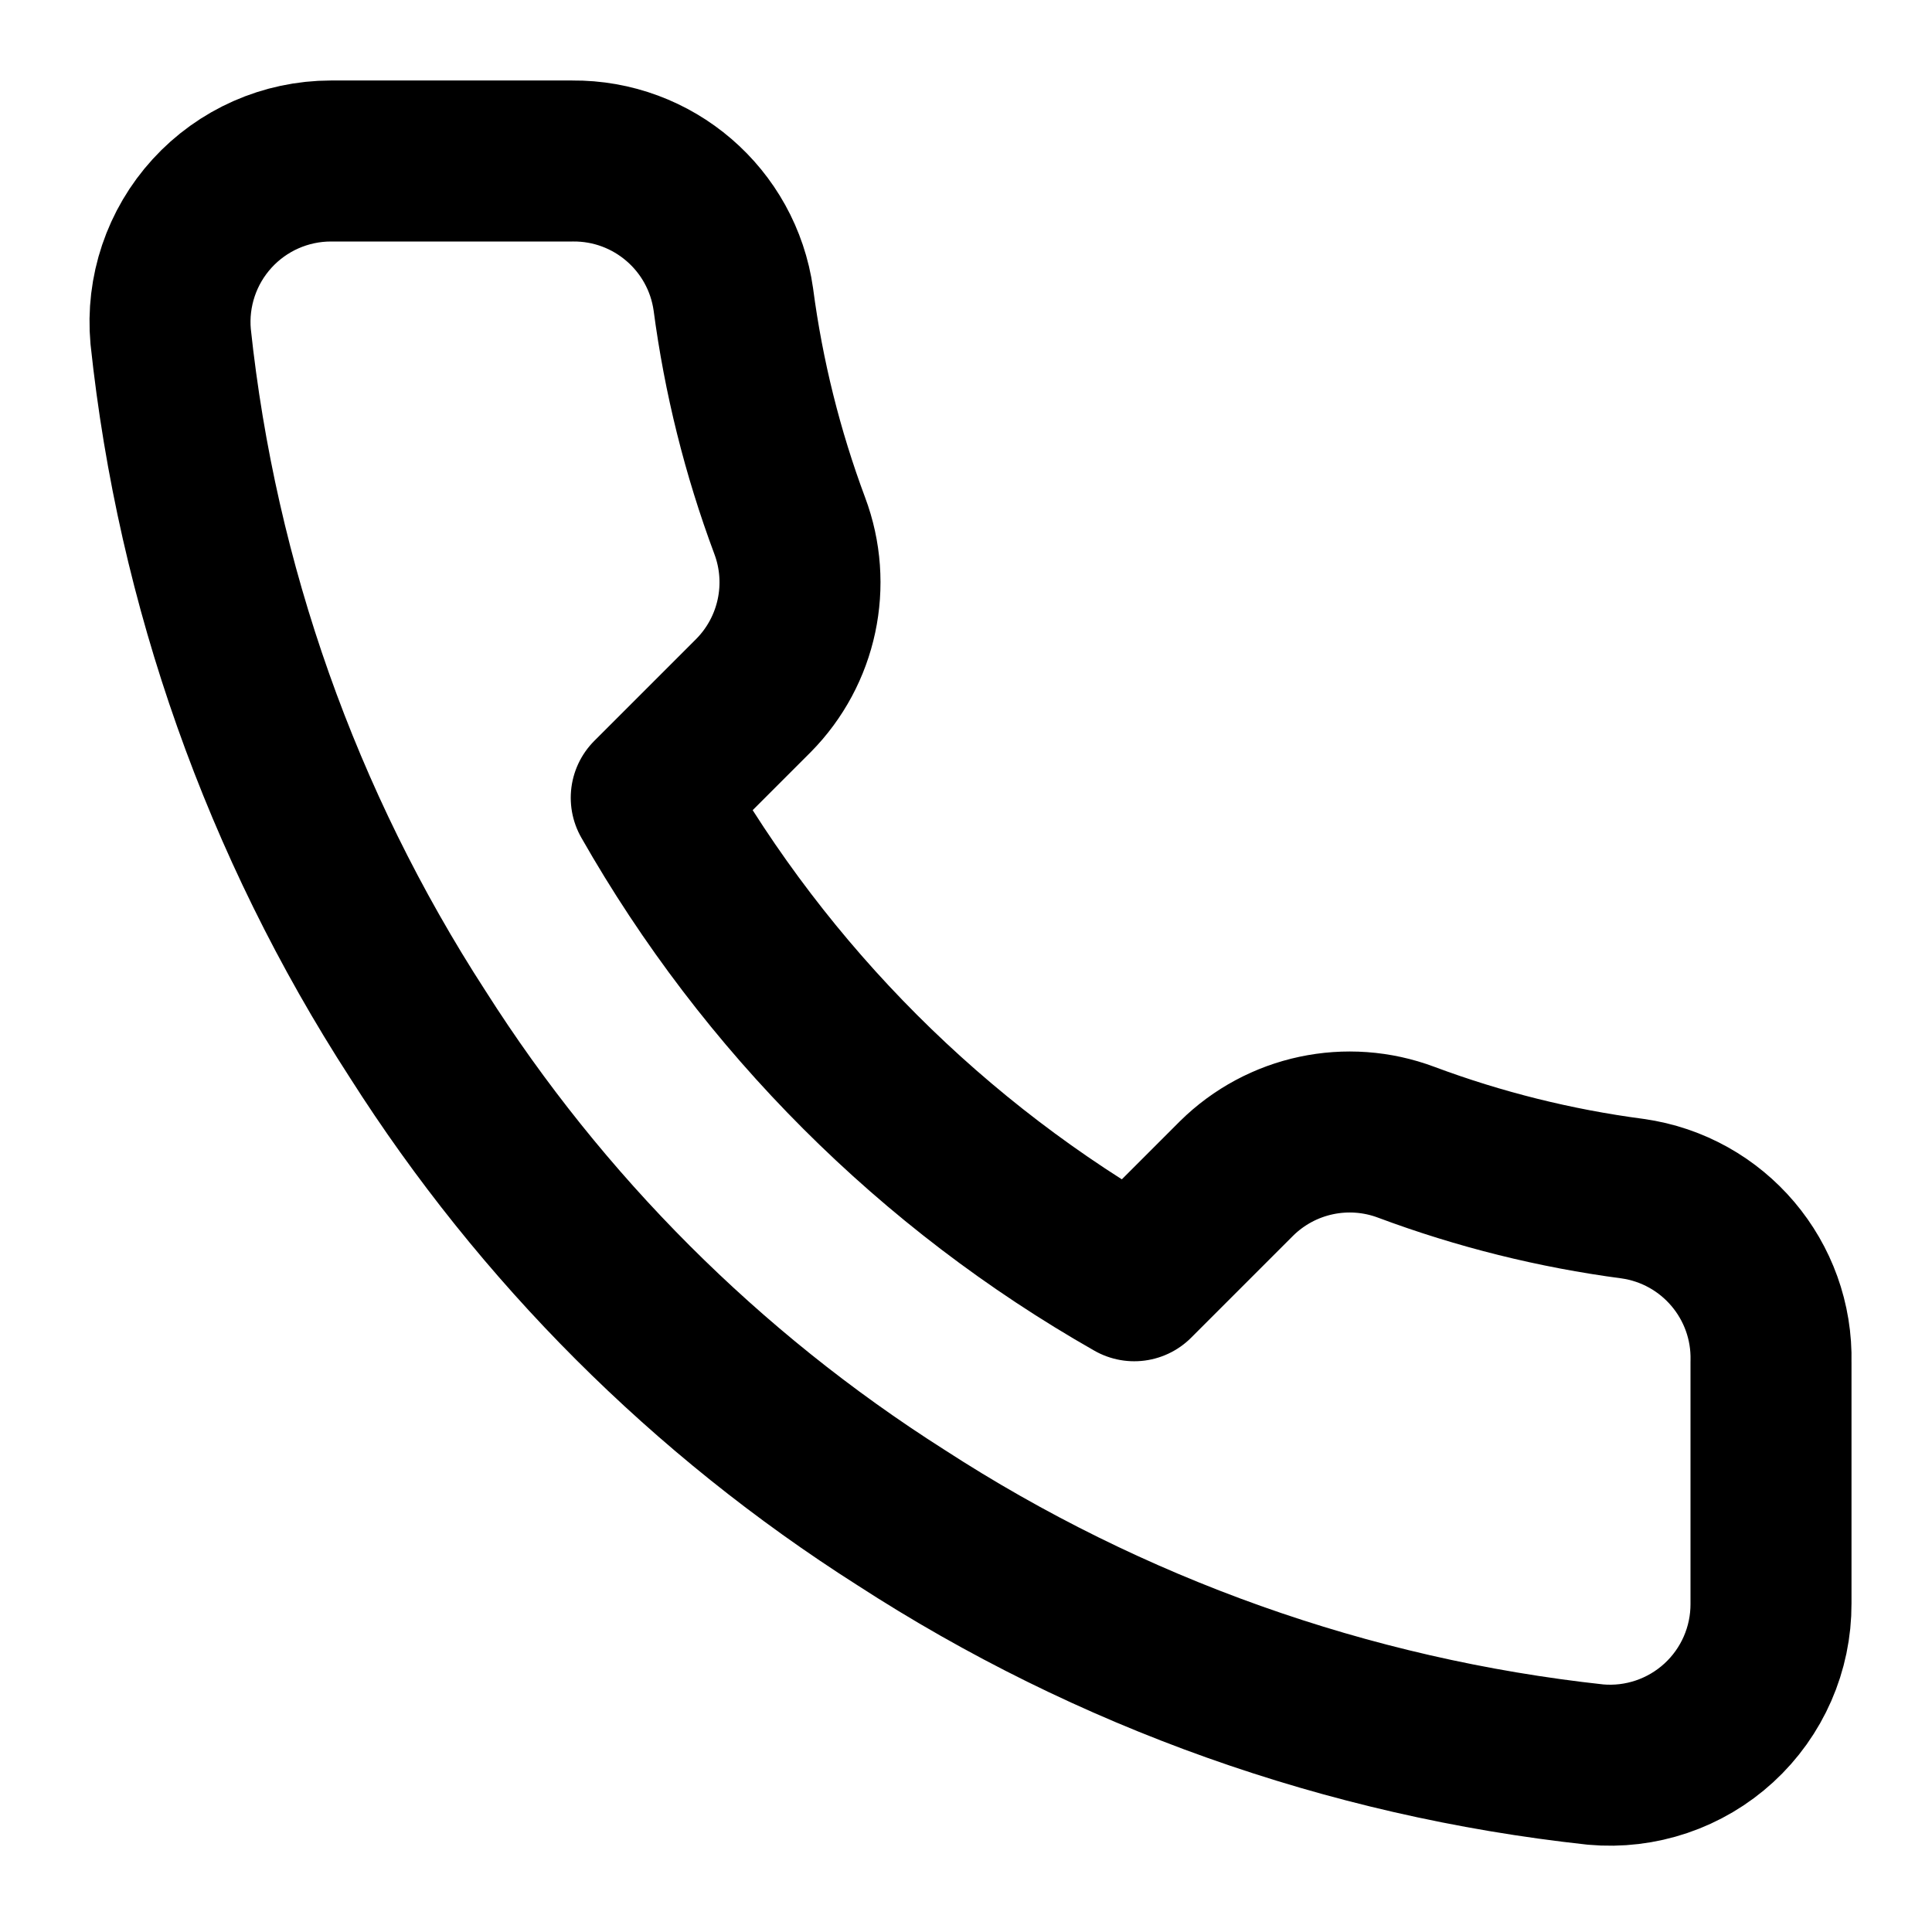
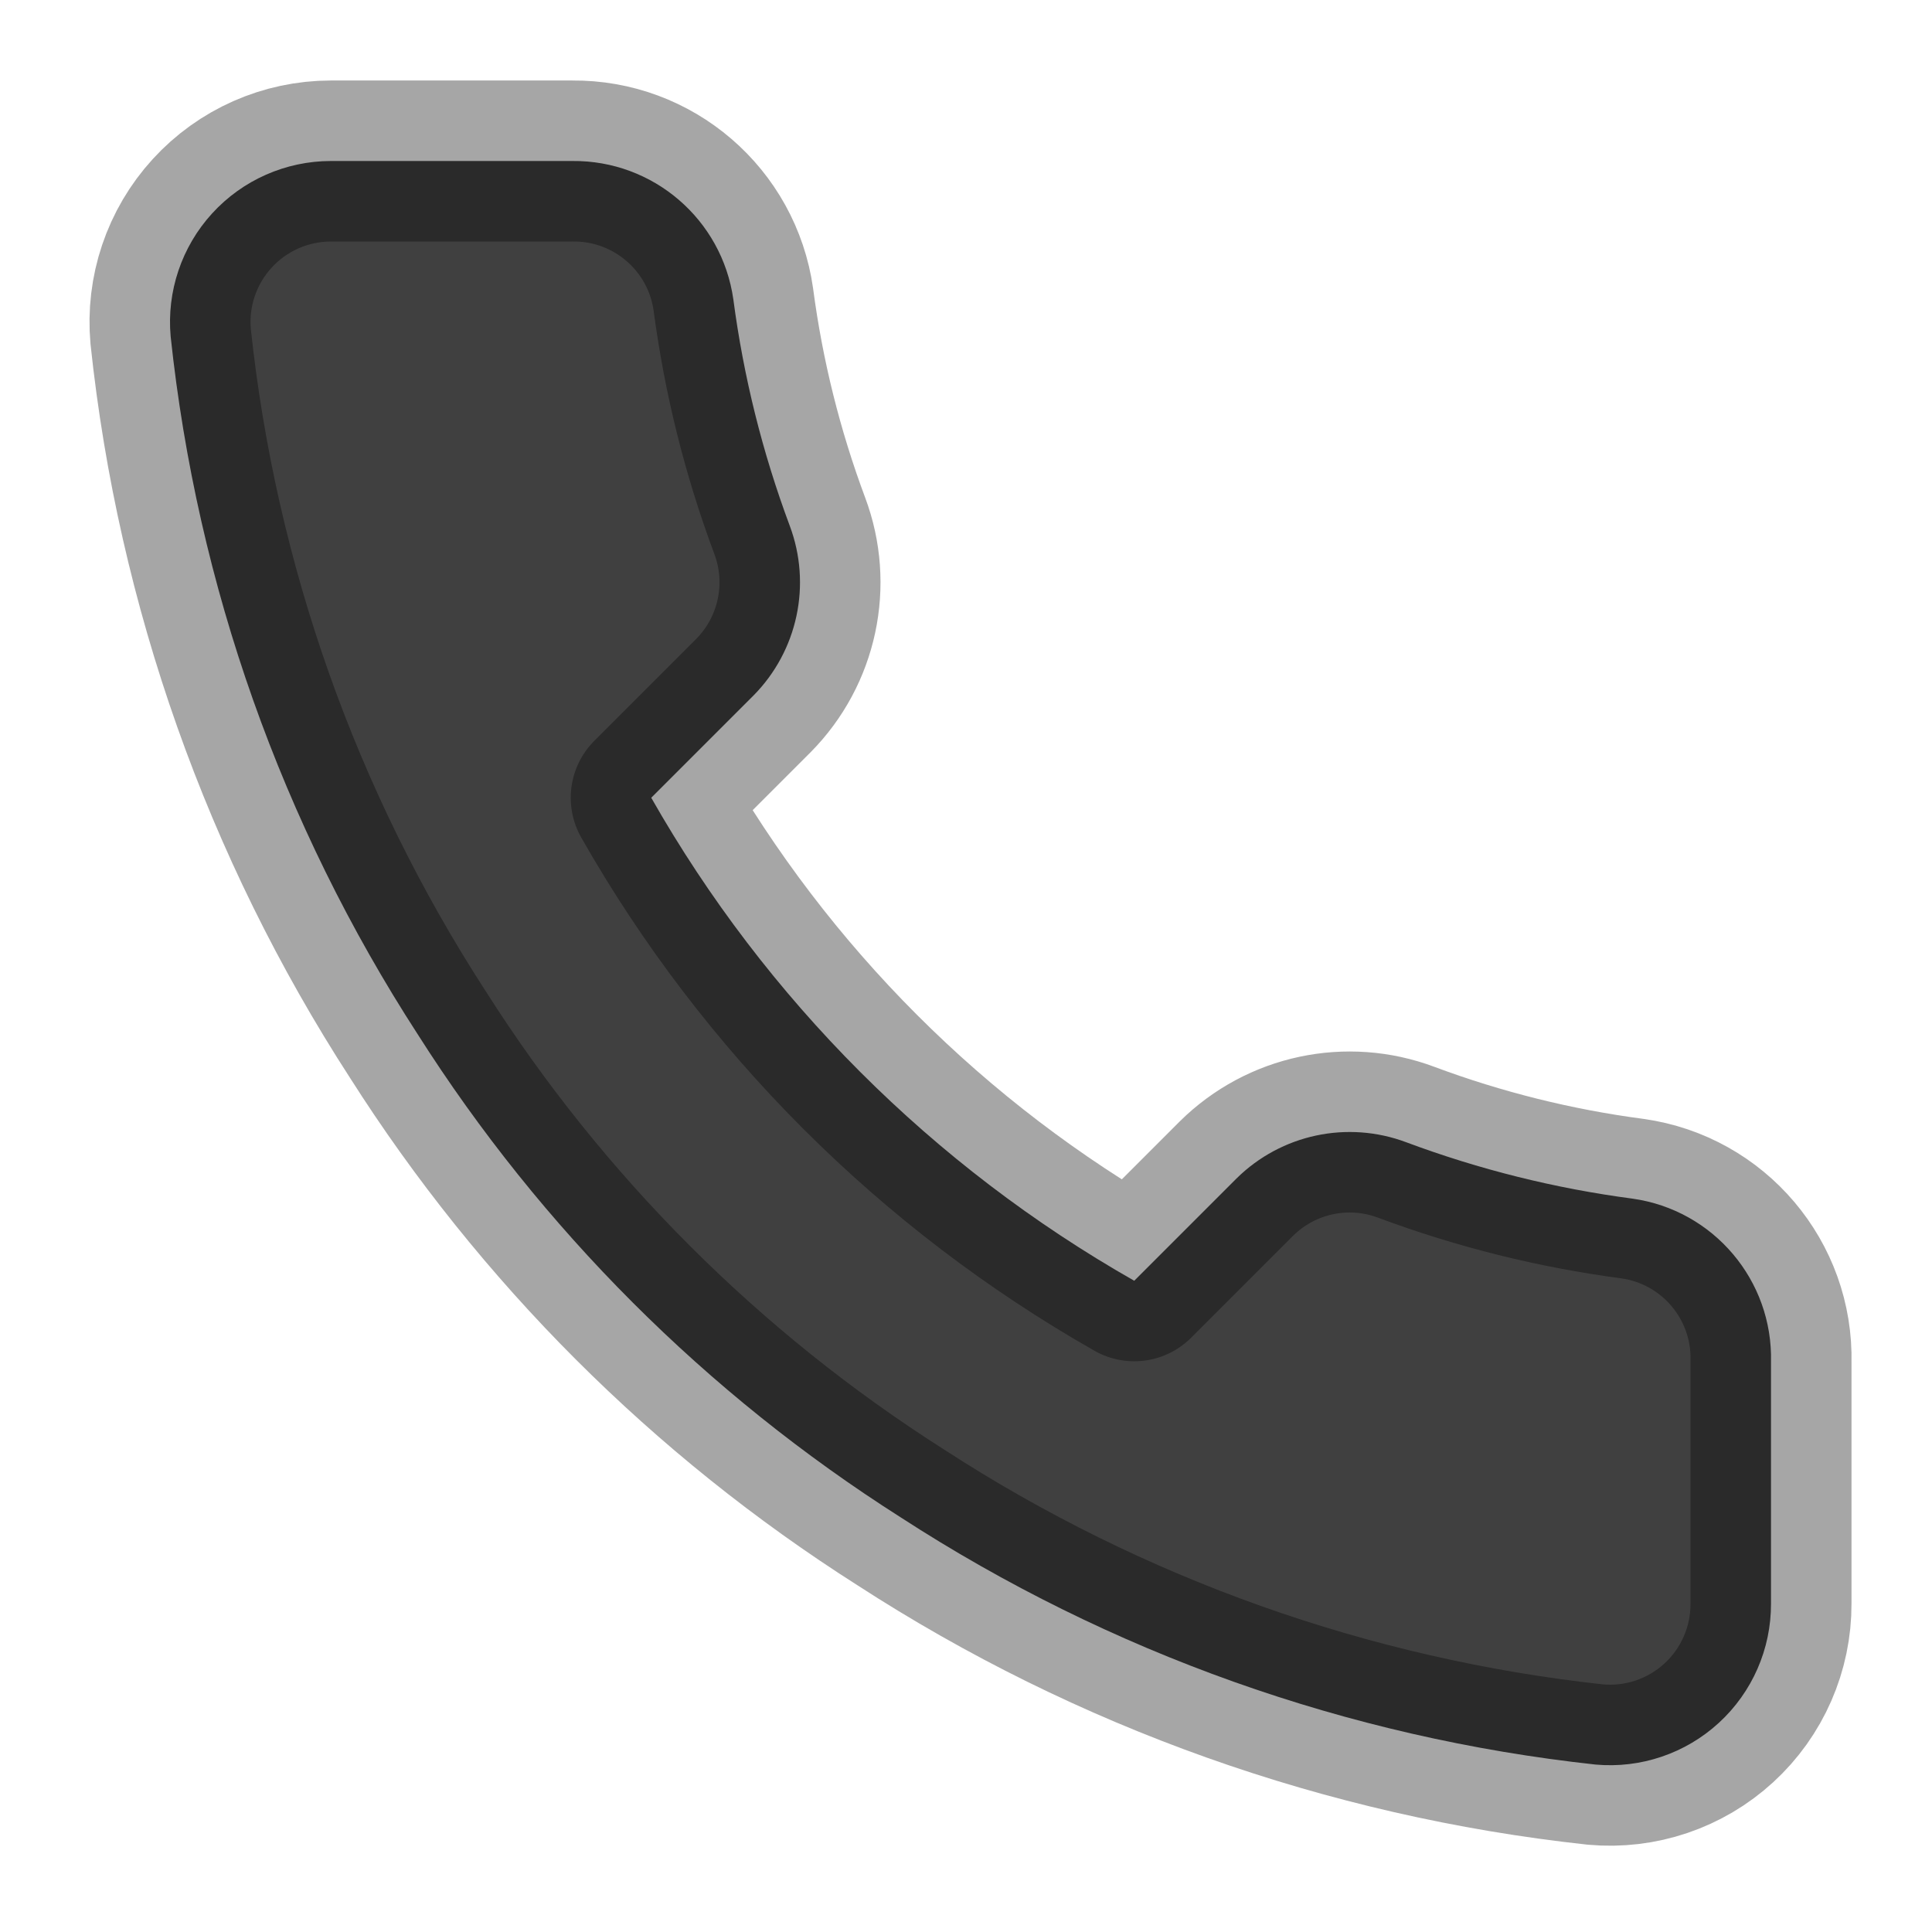
- <svg xmlns="http://www.w3.org/2000/svg" width="24" height="24" fill="none" stroke="currentColor" stroke-width="2" stroke-linecap="round" stroke-linejoin="round" class="feather feather-phone">
+ <svg xmlns="http://www.w3.org/2000/svg" width="24" height="24" fill="rgba(0, 0, 0, 0.75)" stroke="rgba(0, 0, 0, 0.35)" stroke-width="2" stroke-linecap="round" stroke-linejoin="round" class="feather feather-phone">
  <path d="M22 16.92v3a2 2 0 0 1-2.18 2 19.79 19.79 0 0 1-8.63-3.07 19.5 19.5 0 0 1-6-6 19.79 19.79 0 0 1-3.07-8.67A2 2 0 0 1 4.11 2h3a2 2 0 0 1 2 1.72 12.84 12.84 0 0 0 .7 2.81 2 2 0 0 1-.45 2.11L8.09 9.91a16 16 0 0 0 6 6l1.27-1.27a2 2 0 0 1 2.11-.45 12.84 12.84 0 0 0 2.81.7A2 2 0 0 1 22 16.92z" />
</svg>
